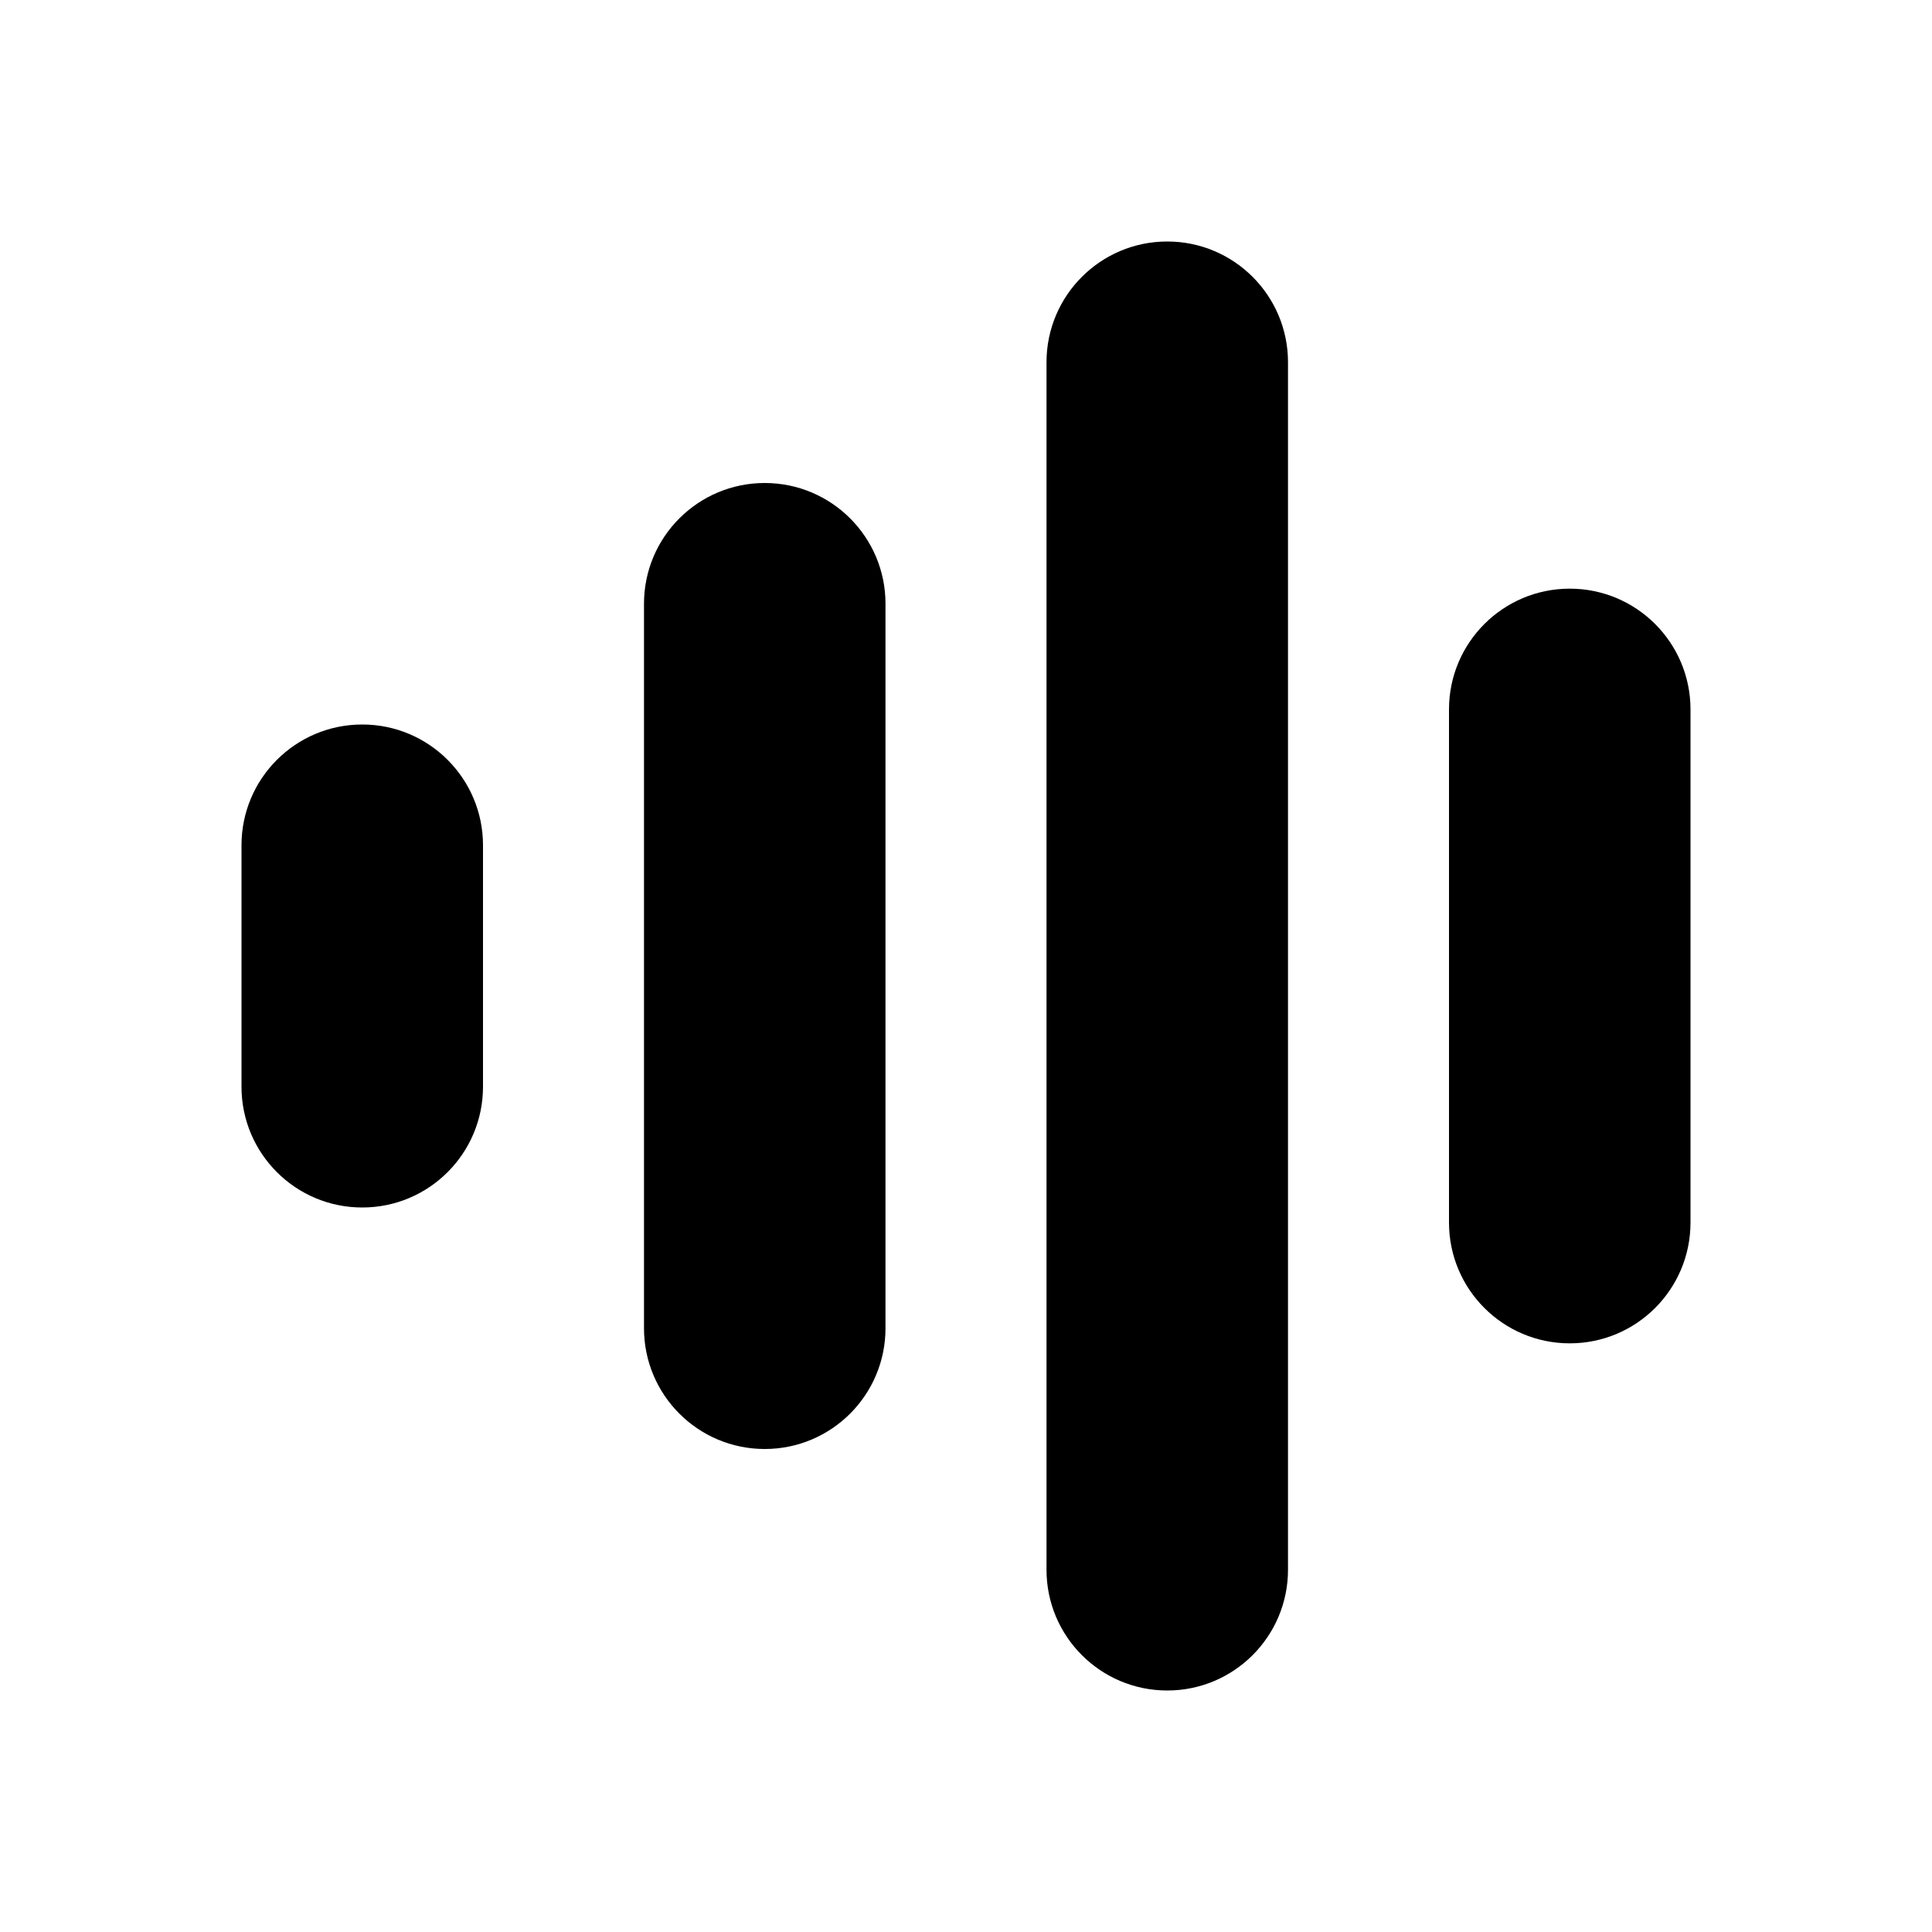
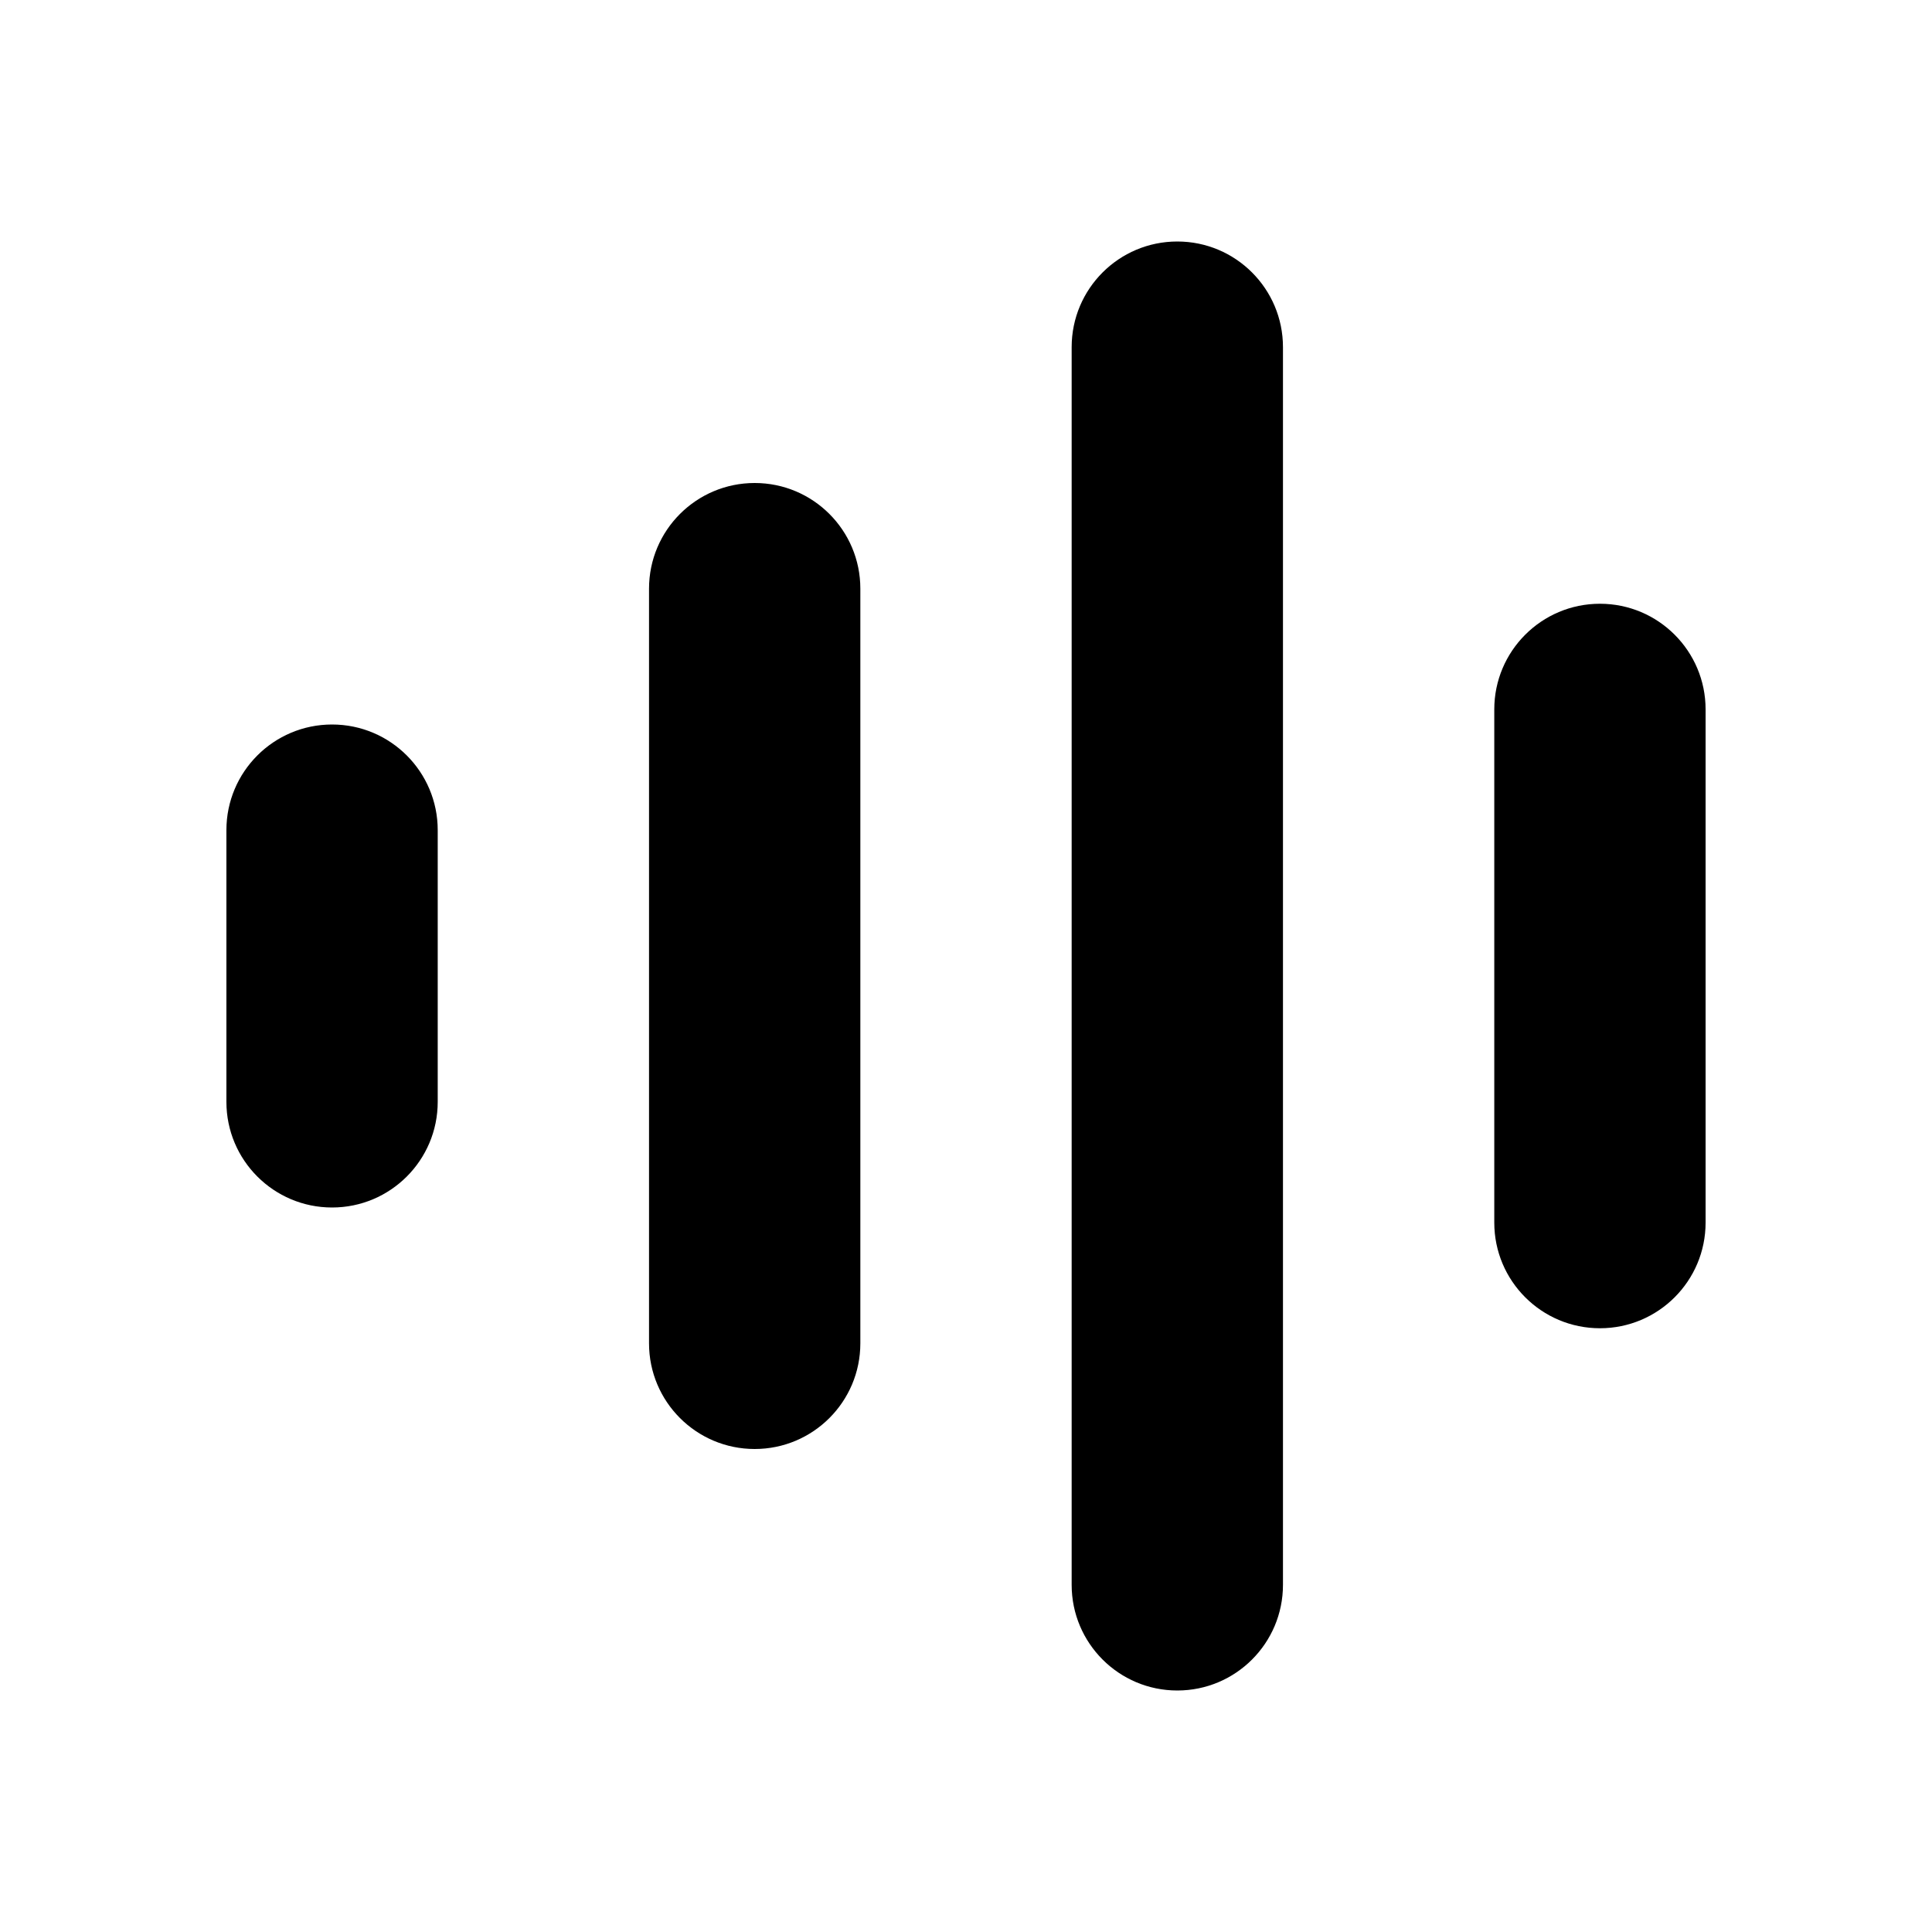
- <svg xmlns="http://www.w3.org/2000/svg" width="148" height="148" viewBox="0 0 148 148" fill="none">
-   <rect x="18.5" y="55.5" width="18.5" height="37" rx="9.25" fill="currentColor" />
-   <rect x="49.333" y="37" width="18.5" height="74" rx="9.25" fill="currentColor" />
-   <rect x="80.167" y="18.5" width="18.5" height="111" rx="9.25" fill="currentColor" />
-   <rect x="111" y="45.094" width="18.5" height="57.812" rx="9.25" fill="currentColor" />
+ <svg xmlns="http://www.w3.org/2000/svg" width="128" height="128" viewBox="0 0 128 128" fill="none">
+   <rect x="15" y="48" width="14" height="32" rx="7" fill="currentColor" />
+   <rect x="43" y="32" width="14" height="64" rx="7" fill="currentColor" />
+   <rect x="71" y="16" width="14" height="96" rx="7" fill="currentColor" />
+   <rect x="99" y="40" width="14" height="48" rx="7" fill="currentColor" />
</svg>
